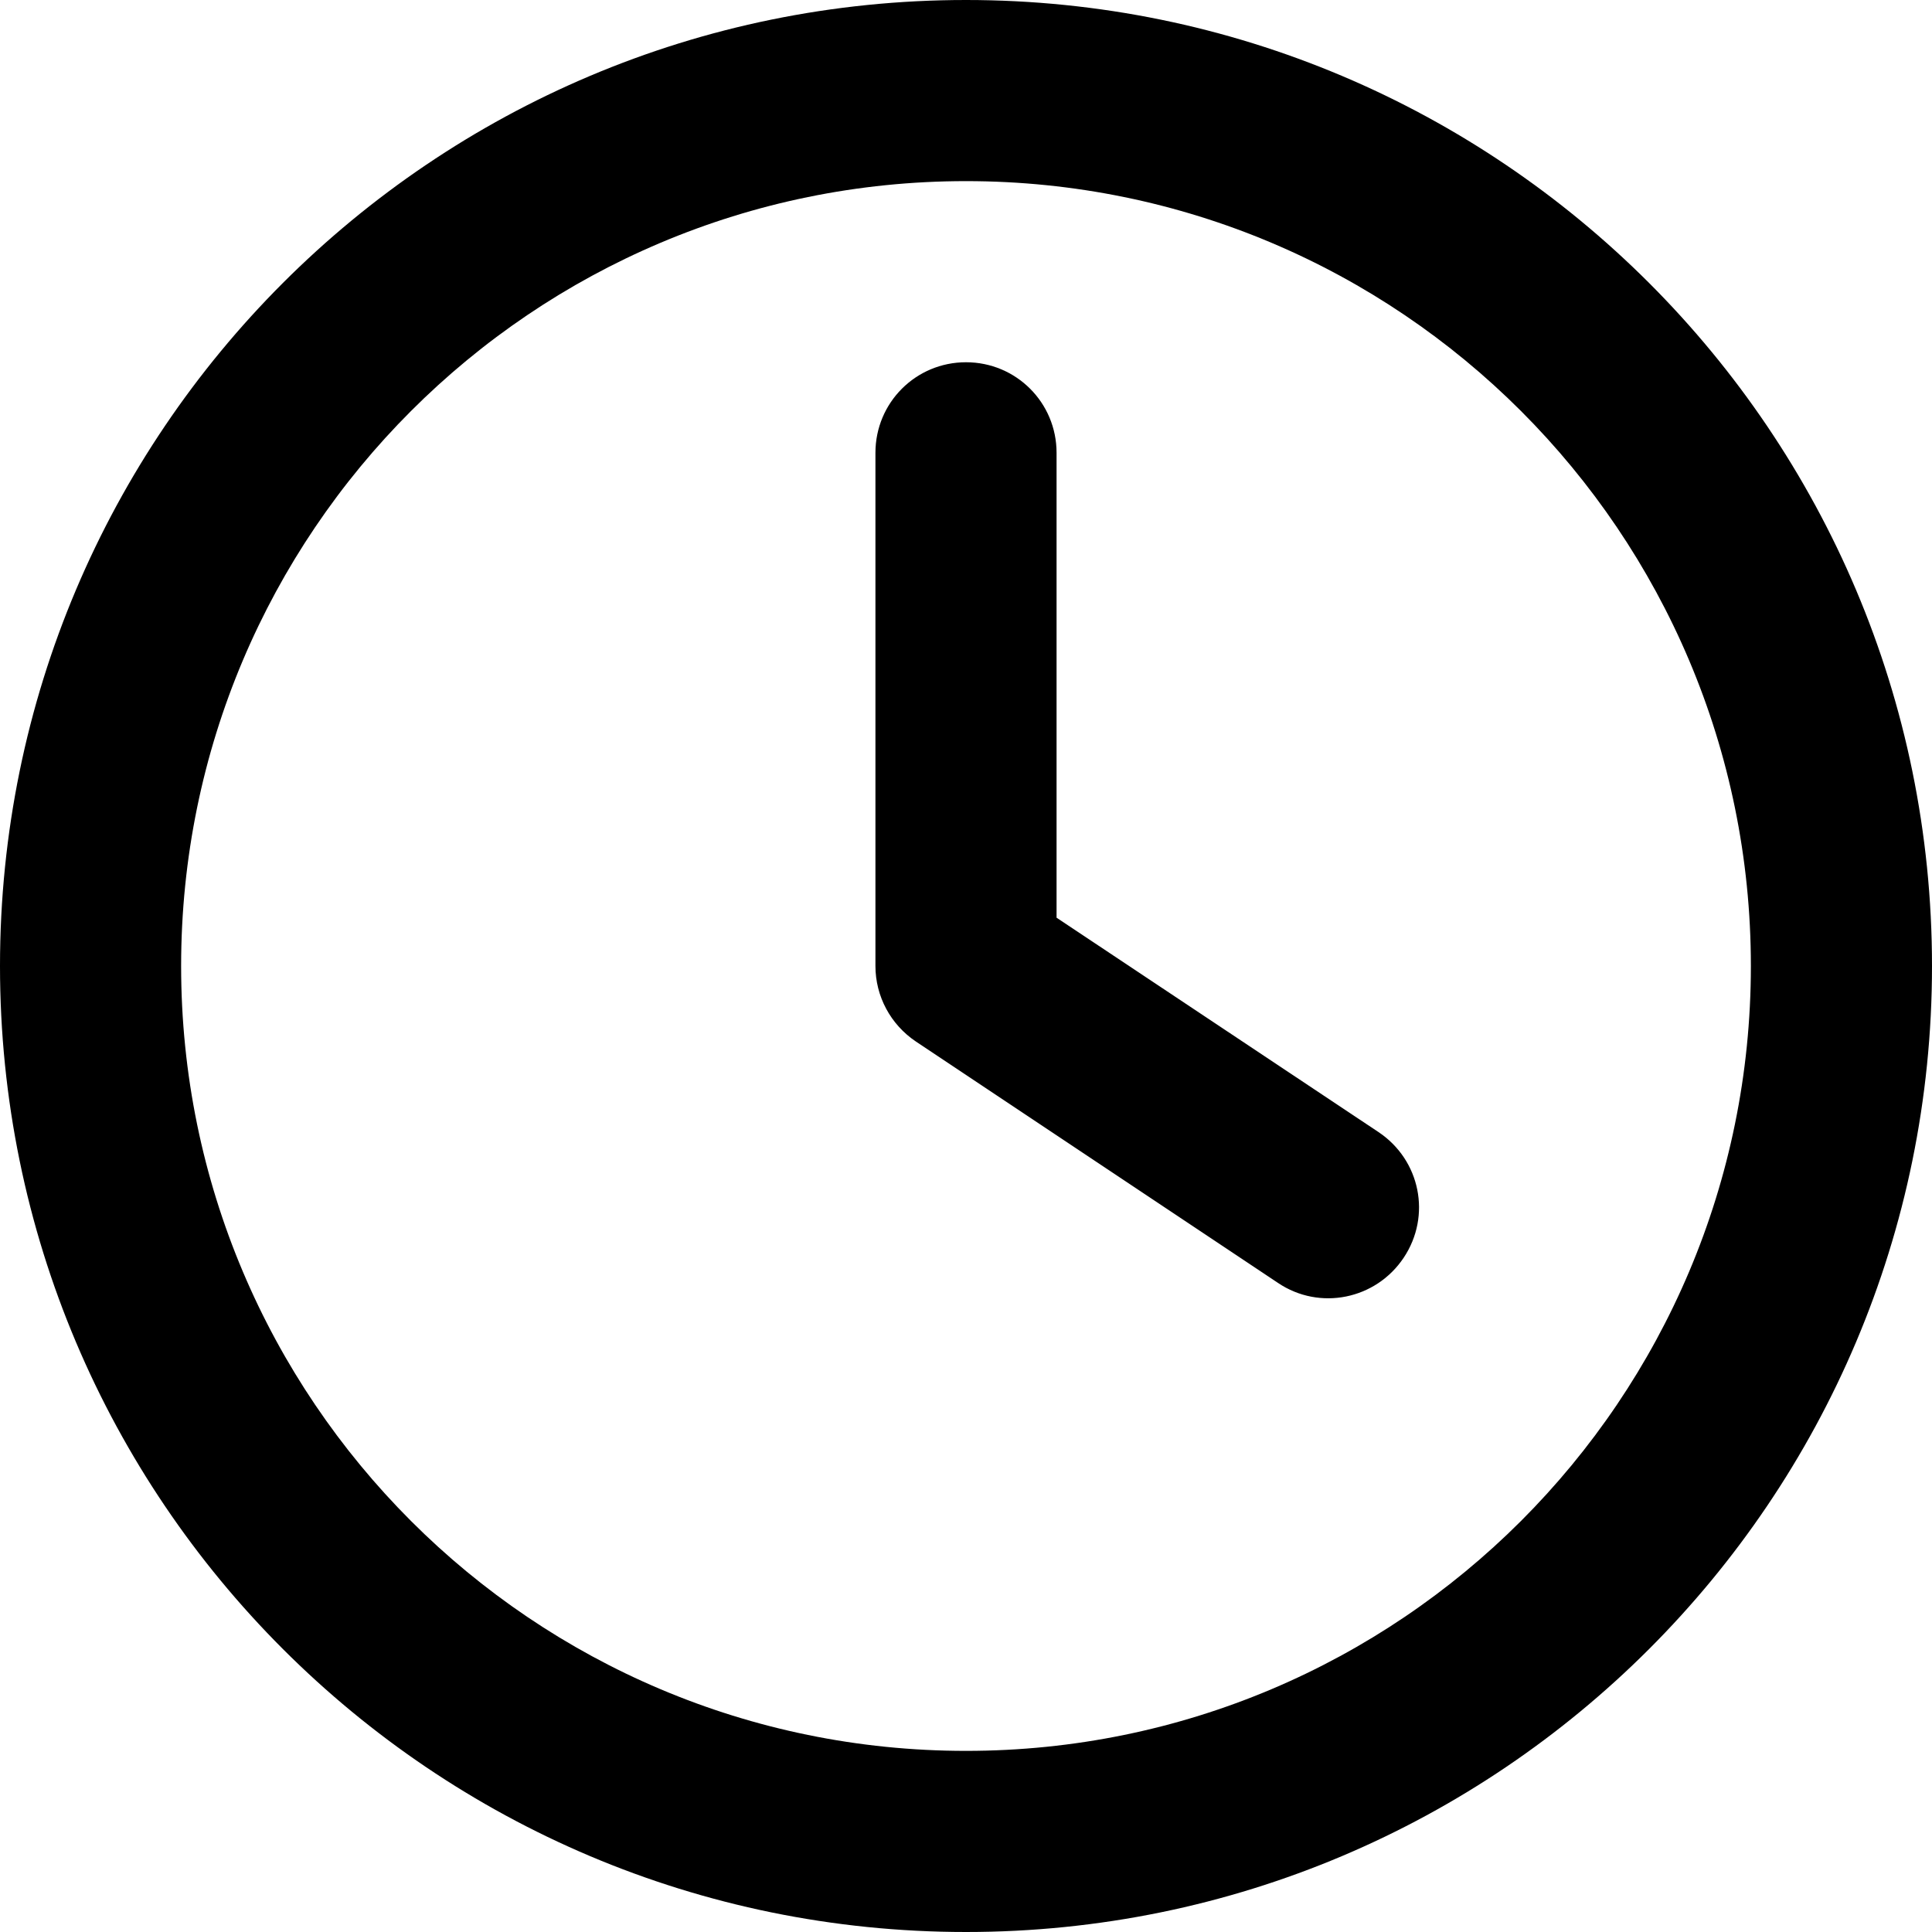
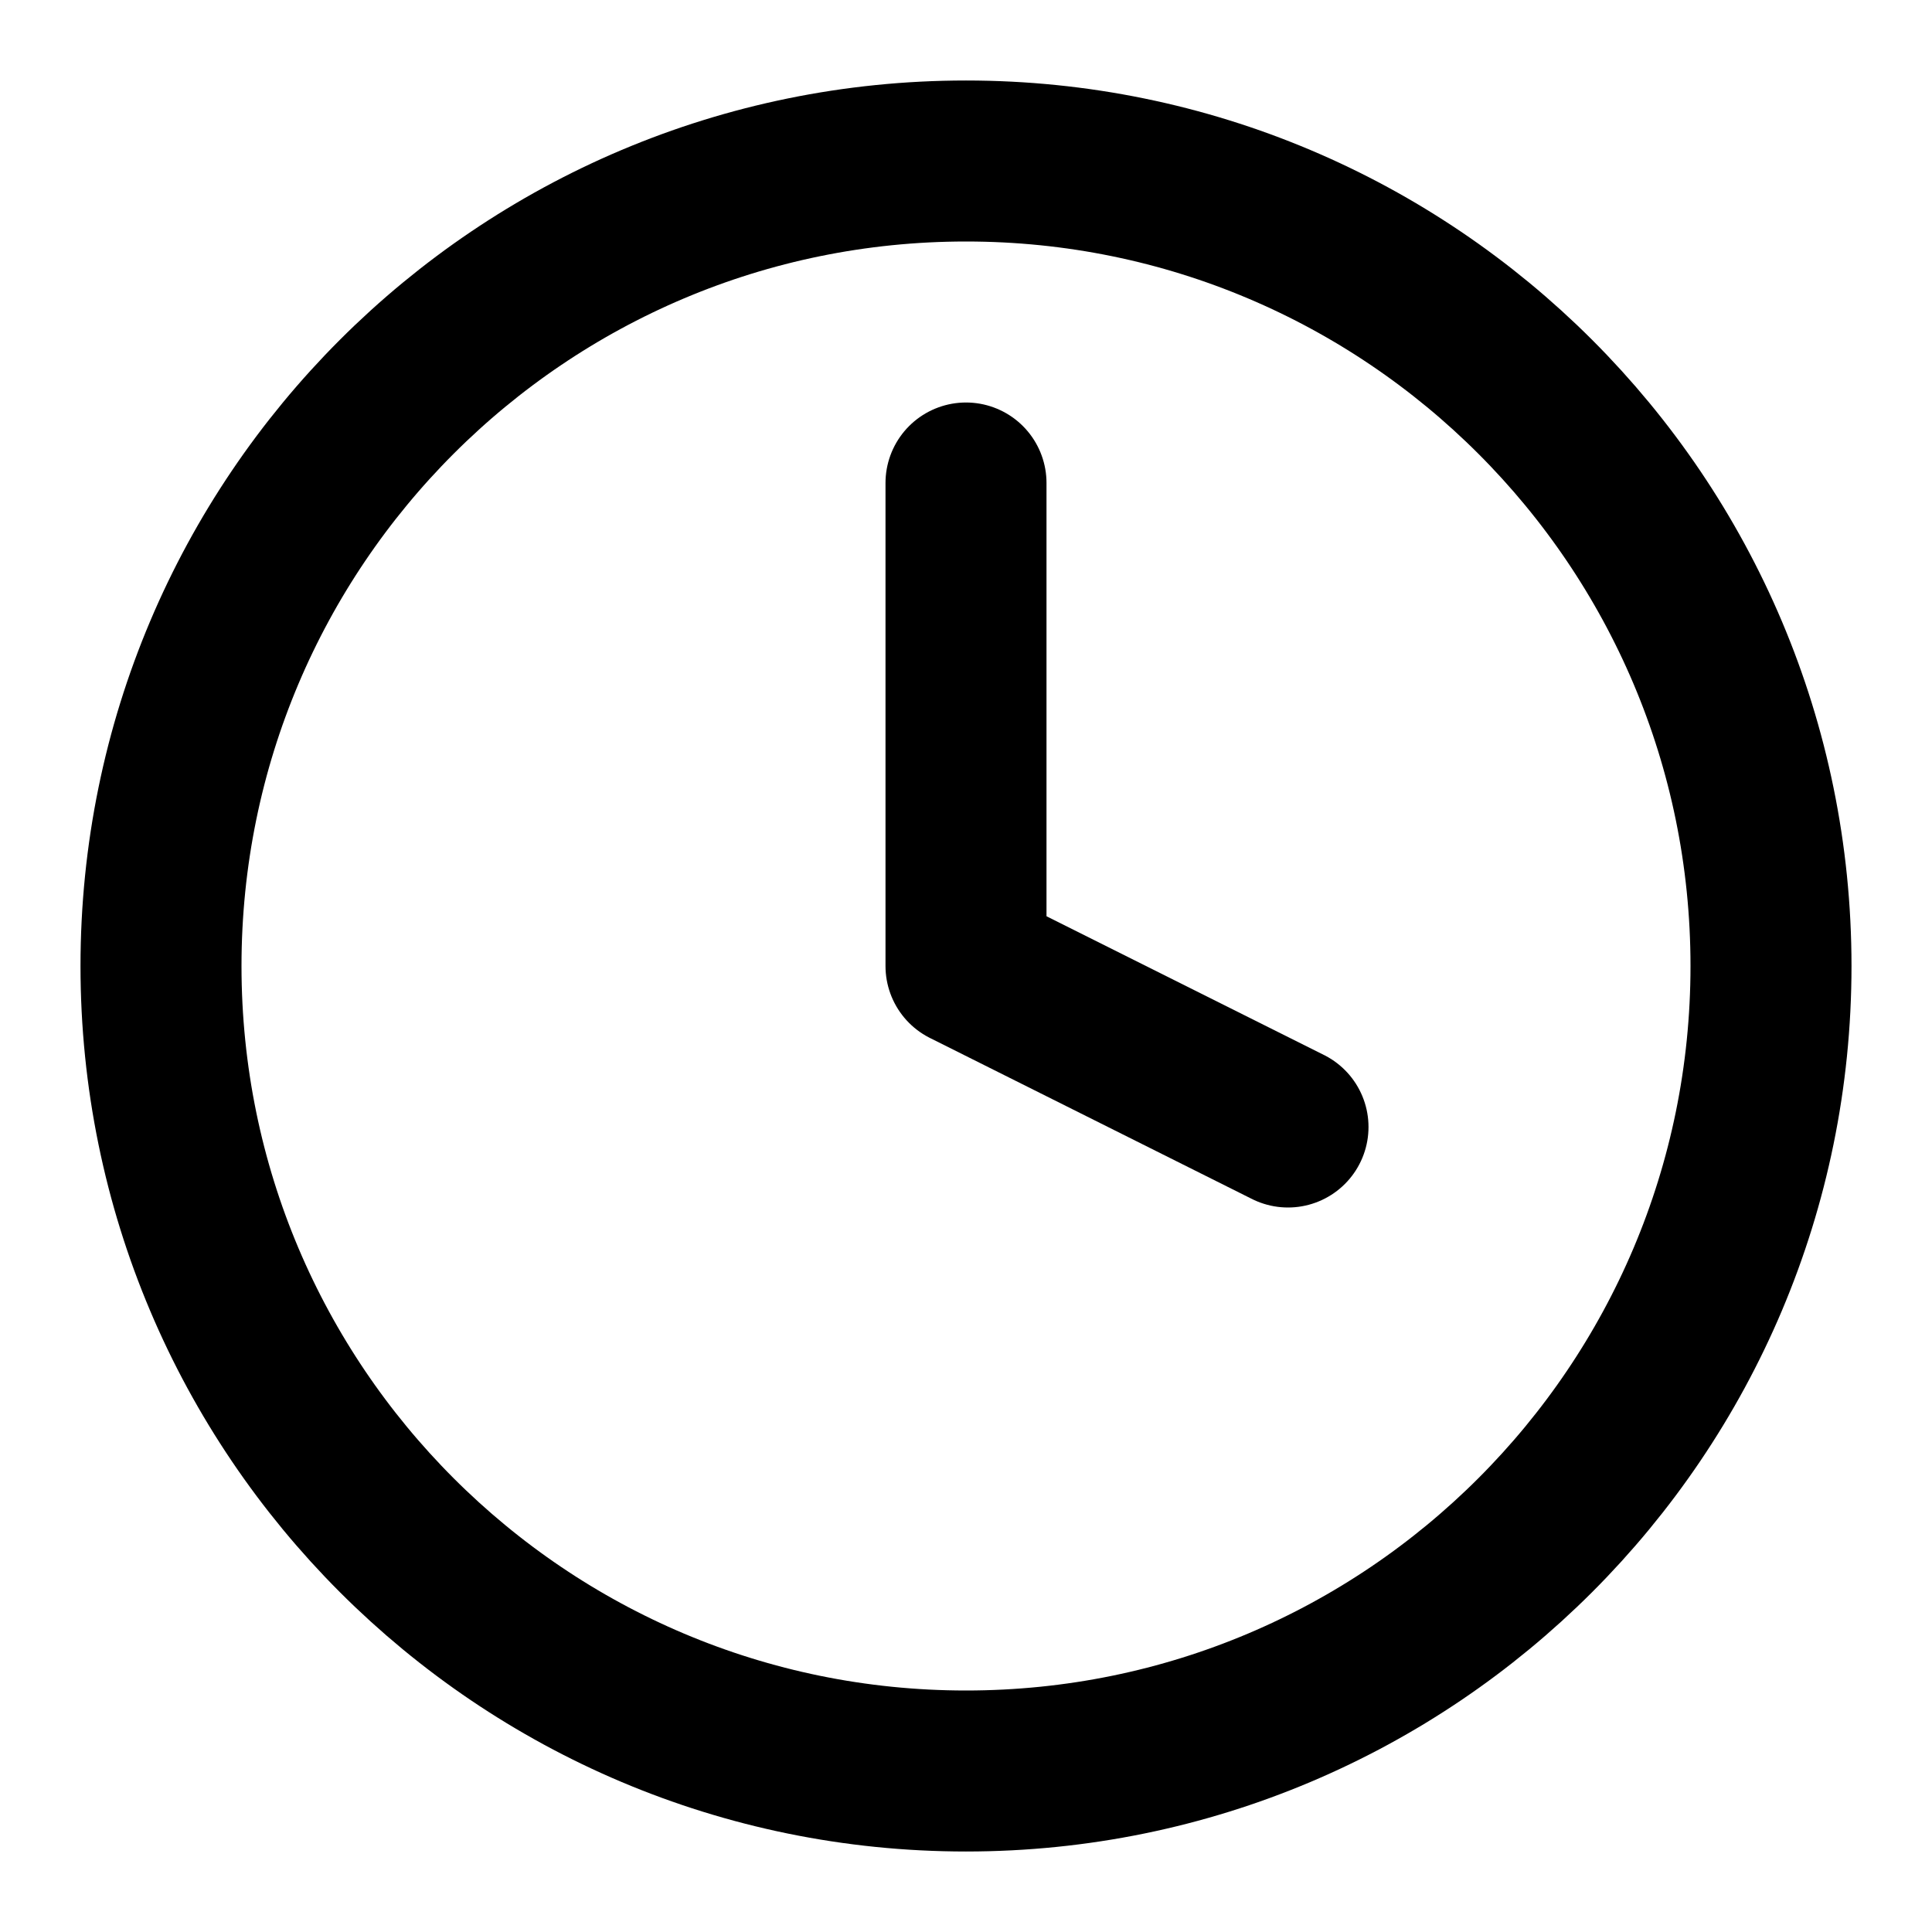
- <svg xmlns="http://www.w3.org/2000/svg" viewBox="0 0 512 512">
-   <path d="M464 256A208 208 0 1 1 48 256a208 208 0 1 1 416 0zM0 256a256 256 0 1 0 512 0A256 256 0 1 0 0 256zM232 120l0 136c0 8 4 15.5 10.7 20l96 64c11 7.4 25.9 4.4 33.3-6.7s4.4-25.9-6.7-33.3L280 243.2 280 120c0-13.3-10.7-24-24-24s-24 10.7-24 24z" />
+ <svg xmlns="http://www.w3.org/2000/svg" width="24" height="24" viewBox="0 0 24 24" fill="none" stroke="currentColor" stroke-width="2" stroke-linecap="round" stroke-linejoin="round">
+   <circle cx="12" cy="12" r="10" />
+   <path d="M12 6v6l4 2" />
</svg>
